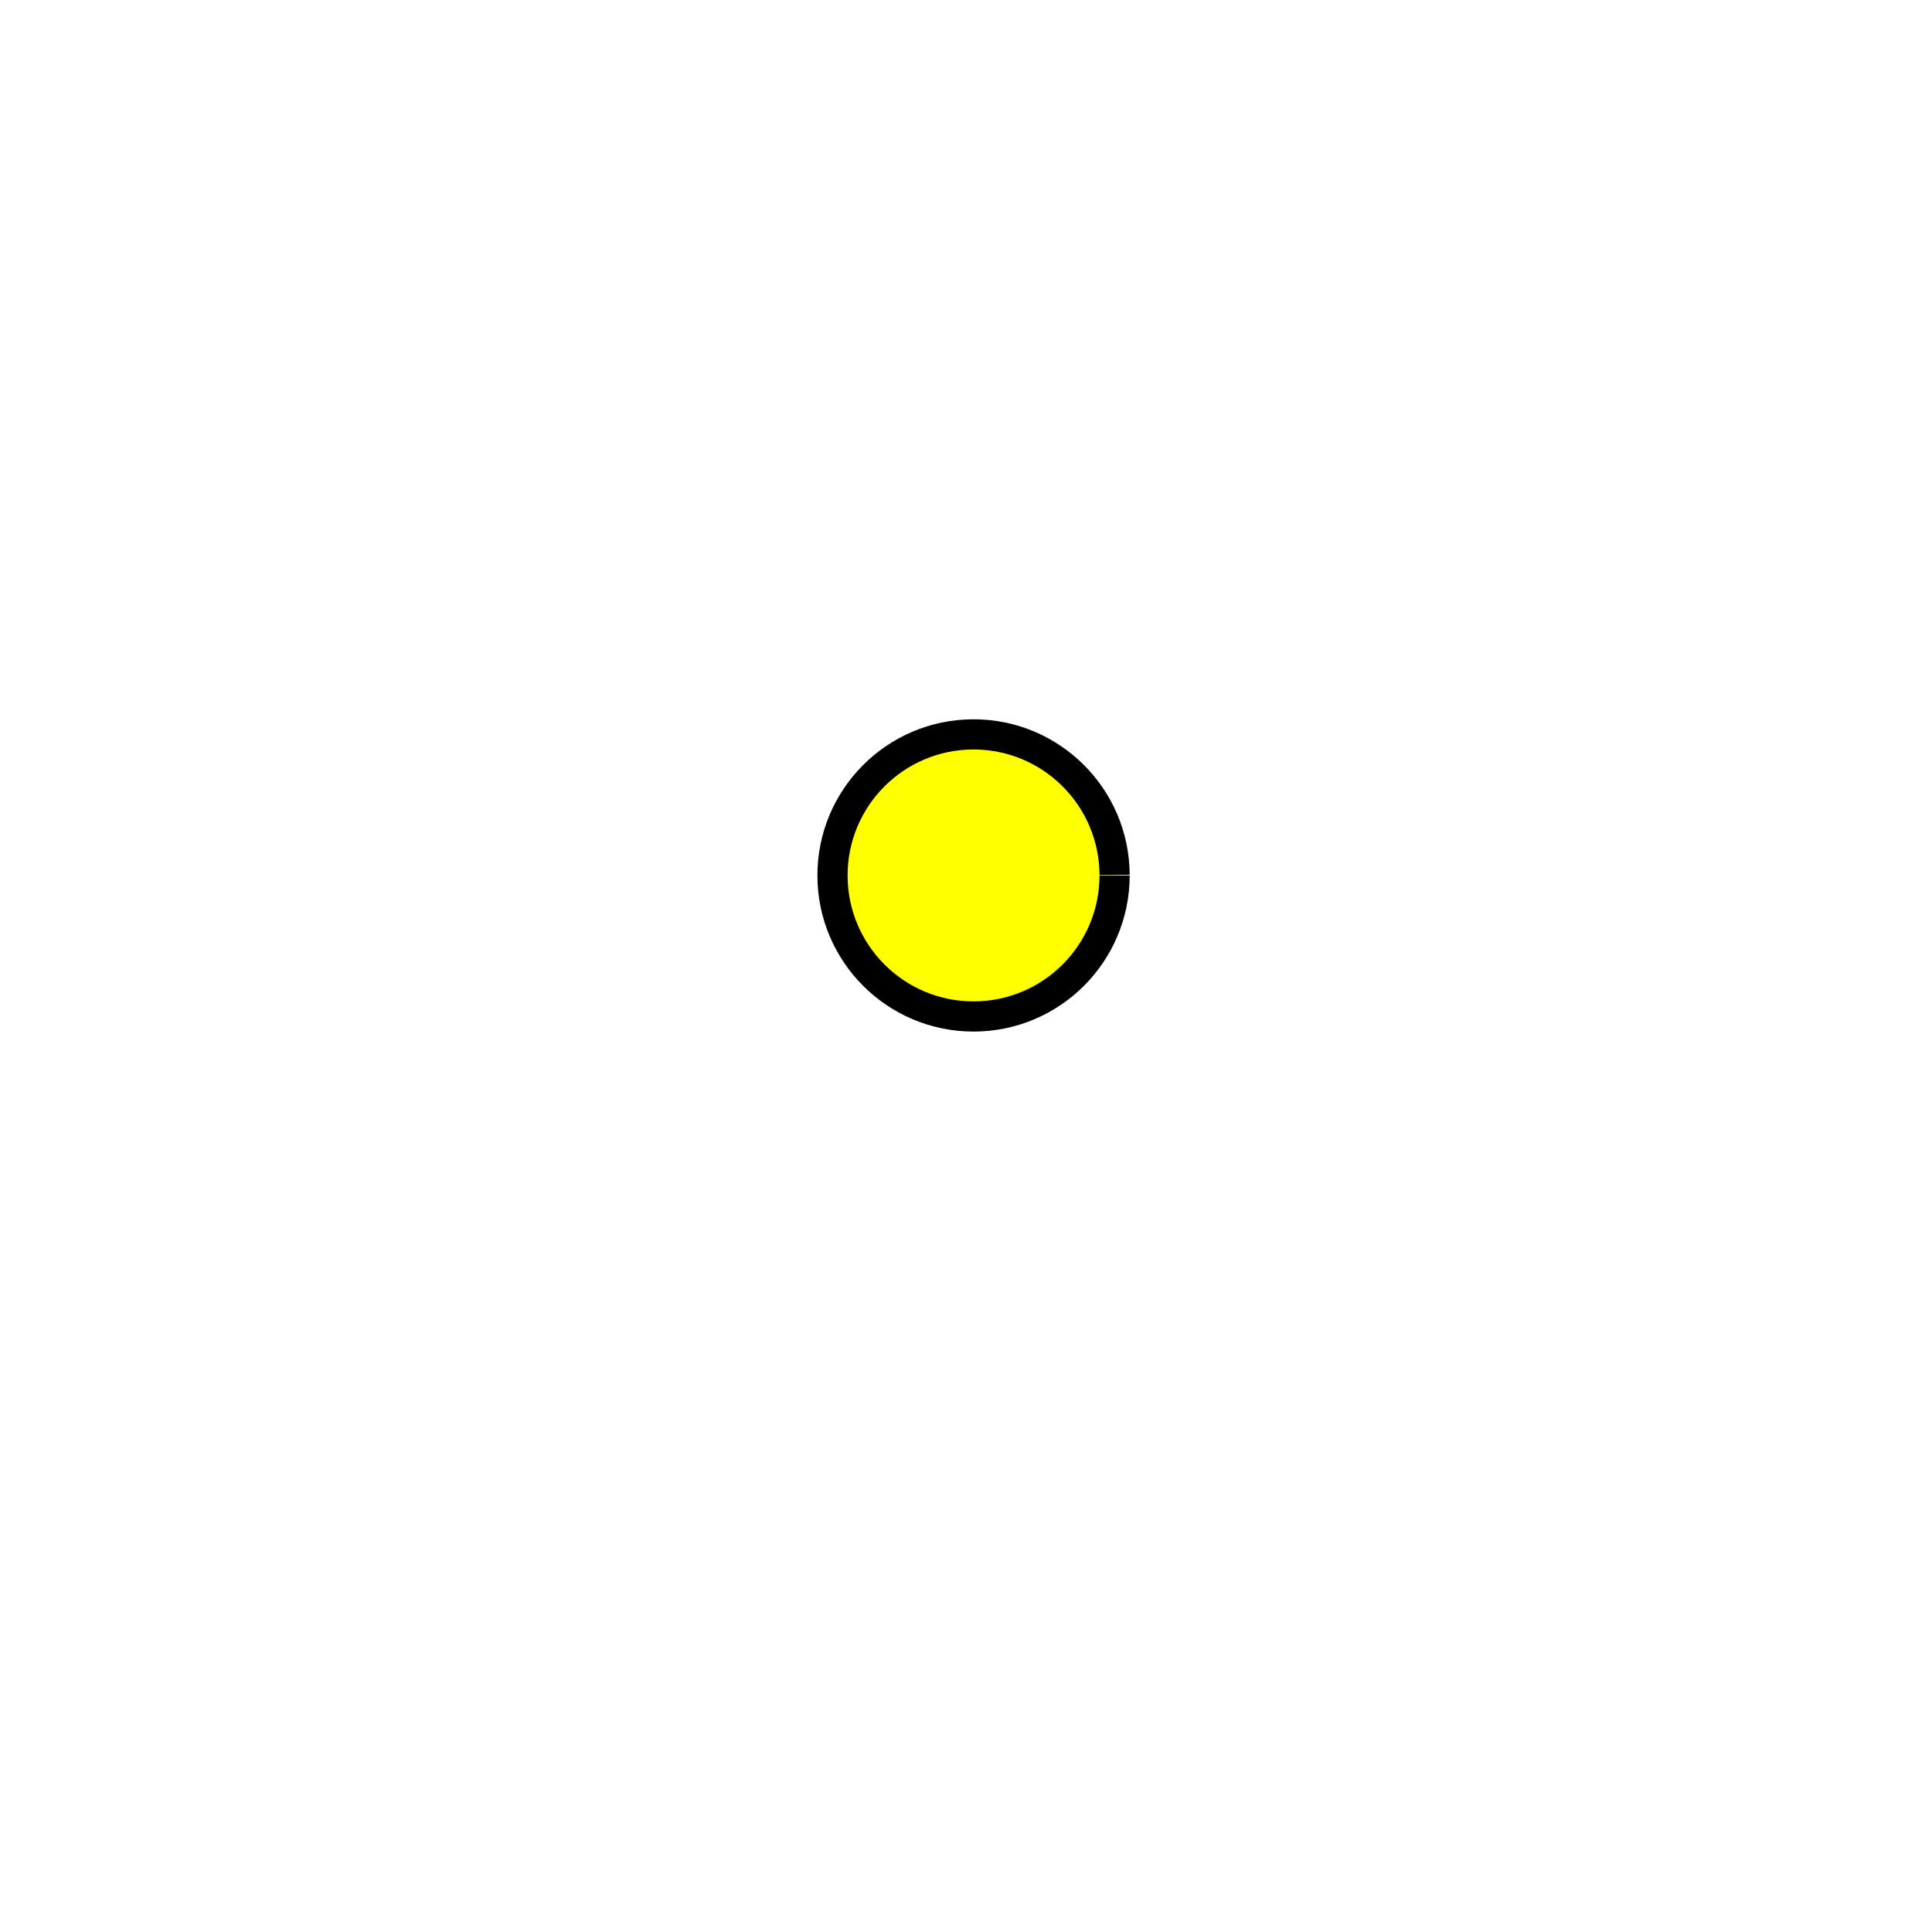
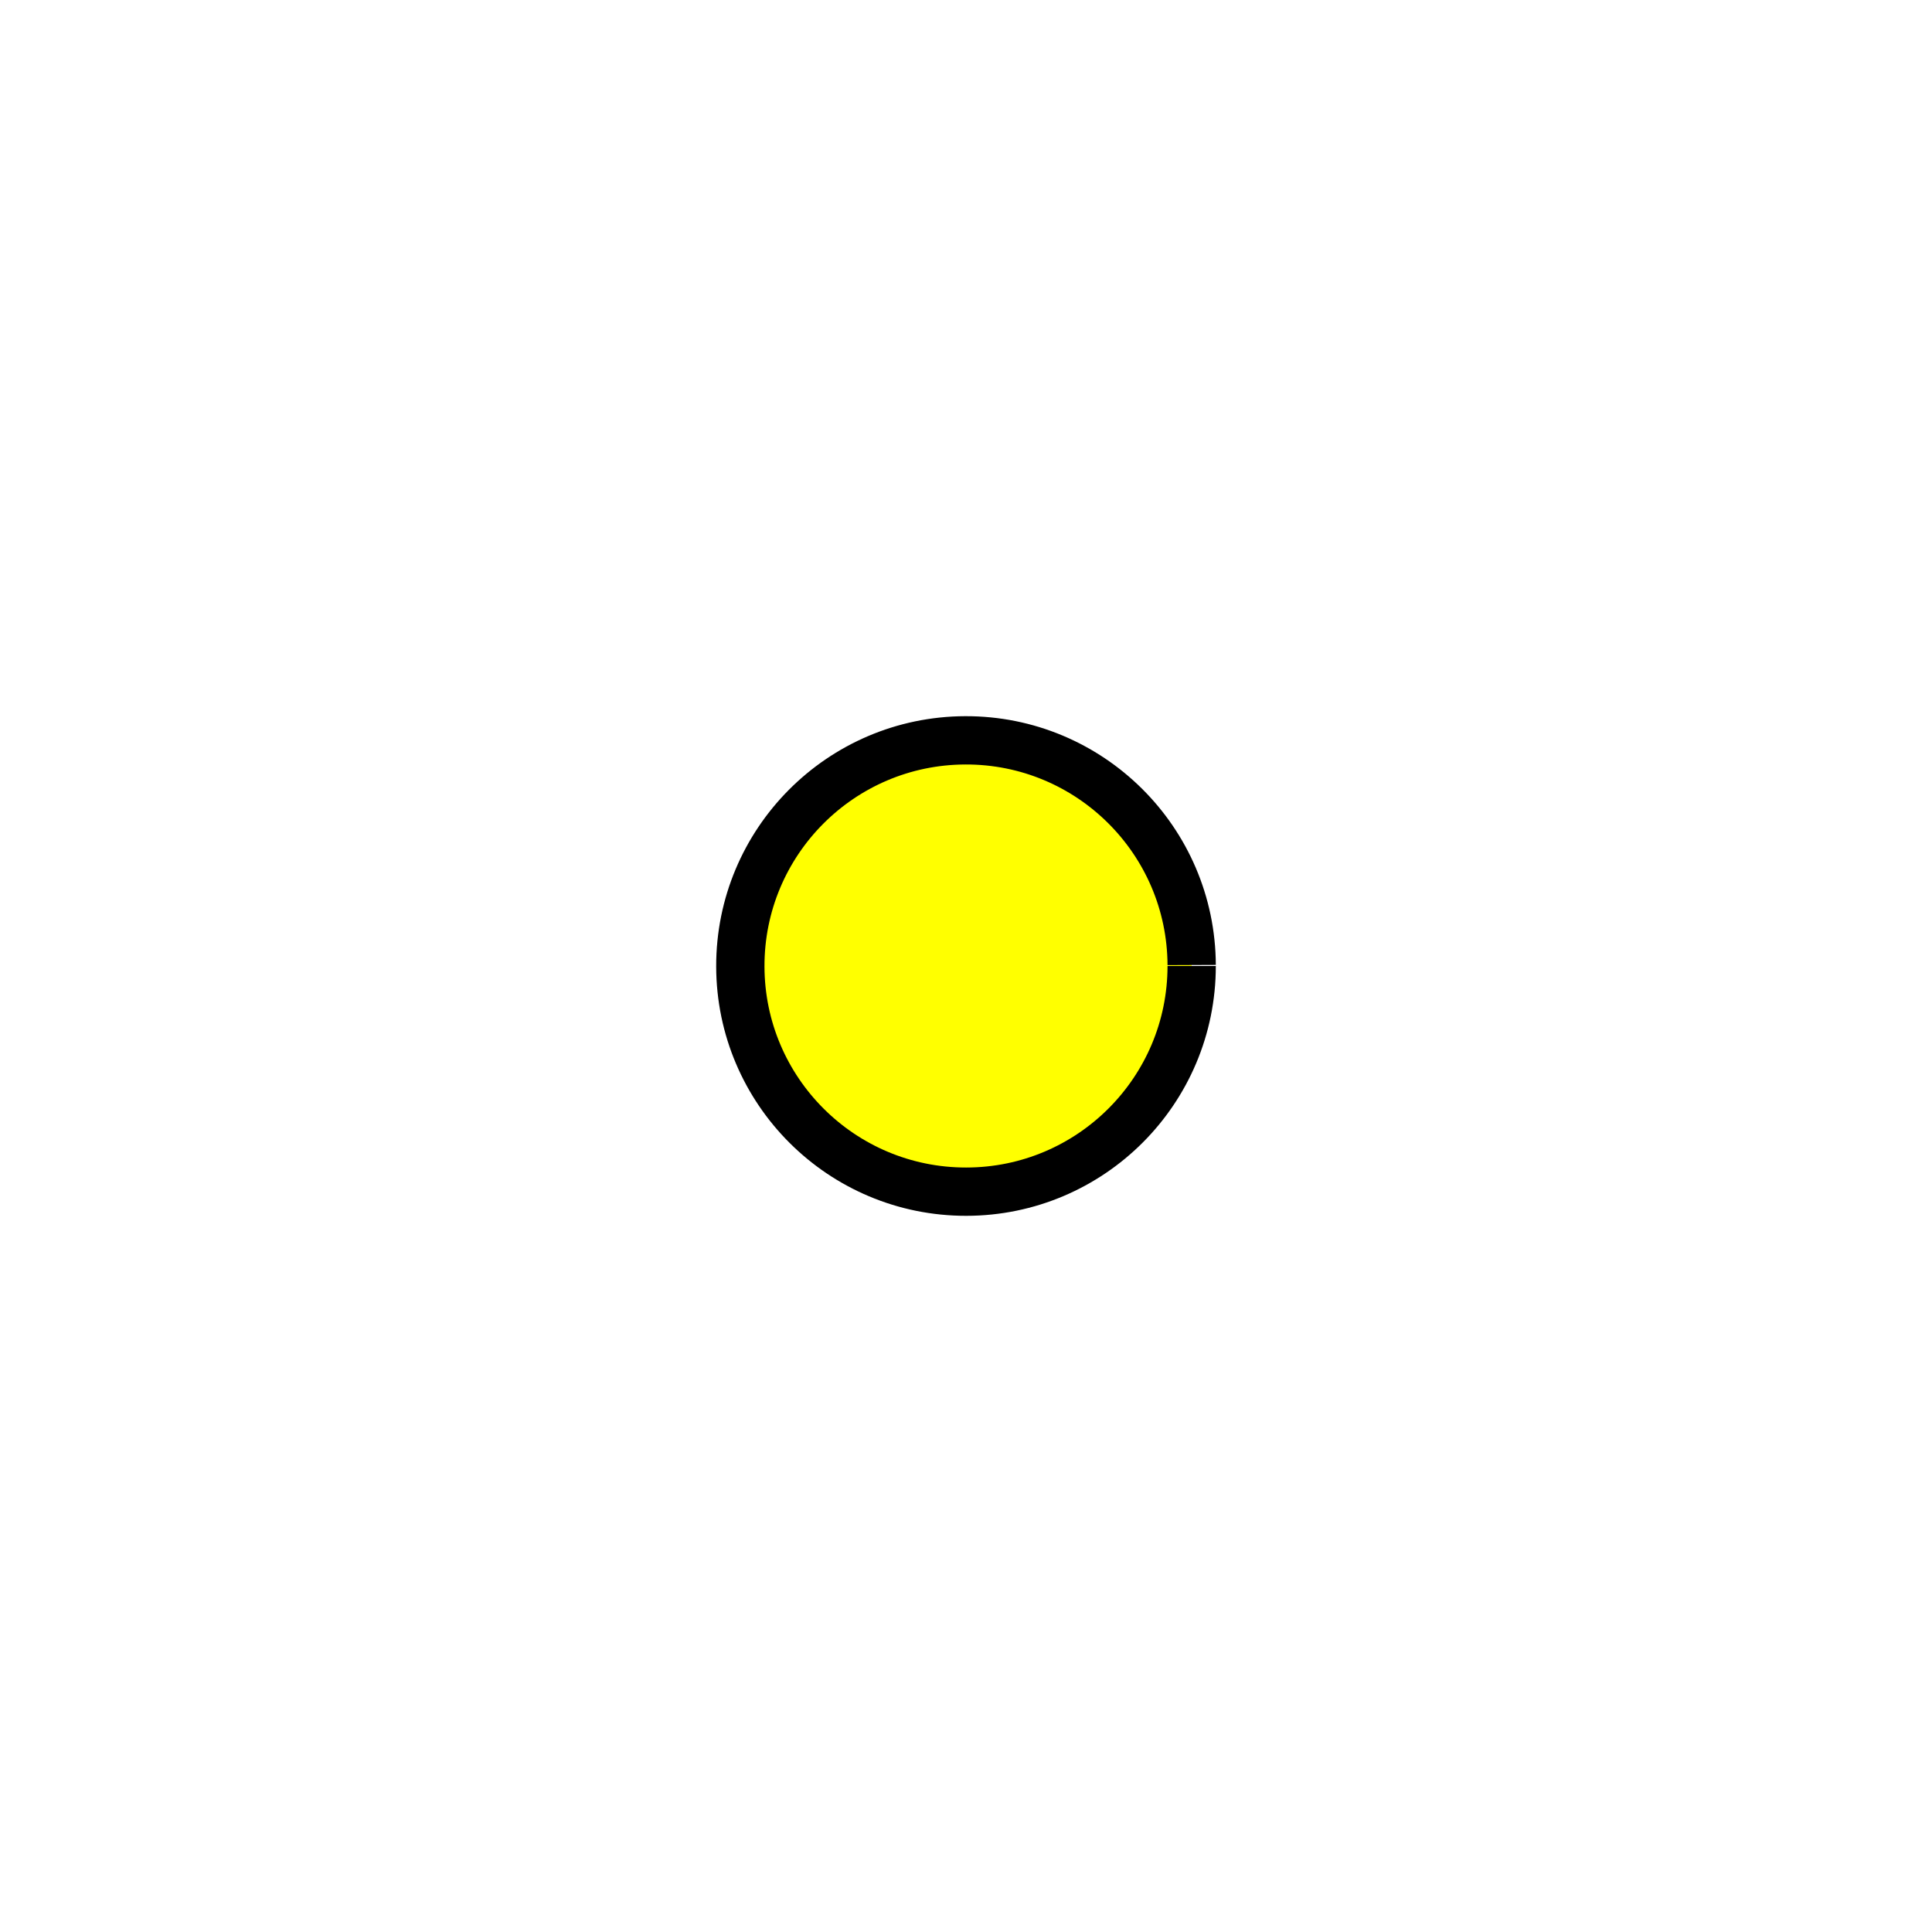
- <svg xmlns="http://www.w3.org/2000/svg" width="64" height="64" id="svg2" version="1.1">
+ <svg xmlns="http://www.w3.org/2000/svg" width="40" height="40" id="svg2" version="1.1">
  <defs id="defs4" />
-   <g id="layer1" transform="translate(0,-988.3622)">
-     <rect style="fill:none;stroke:none;stroke-width:1;stroke-miterlimit:4;stroke-dasharray:none" id="rect3005" width="40" height="40" x="12.25" y="997.362" />
-     <path style="fill:#ffff00;stroke:#000000;stroke-width:1.605;stroke-miterlimit:4;stroke-dasharray:none" id="path3007" d="m 45,36.5 a 7.5,7.5 0 1 1 -6.7e-5,-0.032" transform="matrix(0.6229702,0,0,0.6229702,8.888619,994.6238)" />
+   <g id="layer1" transform="translate(-12.25,-997.3622)">
+     <path id="rect3005" style="fill:none" d="m 12.25,997.362 h 40 v 40 h -40 z" />
+     <path id="path3007" style="fill:#ffff00;stroke:#000000;stroke-width:1.605" transform="matrix(0.6229702,0,0,0.6229702,8.888619,994.6238)" d="m 45,36.5 a 7.5,7.5 0 0 1 -7.492,7.5 7.5,7.5 0 0 1 -7.508,-7.484 7.5,7.5 0 0 1 7.476,-7.516 7.5,7.5 0 0 1 7.524,7.468" />
  </g>
</svg>
